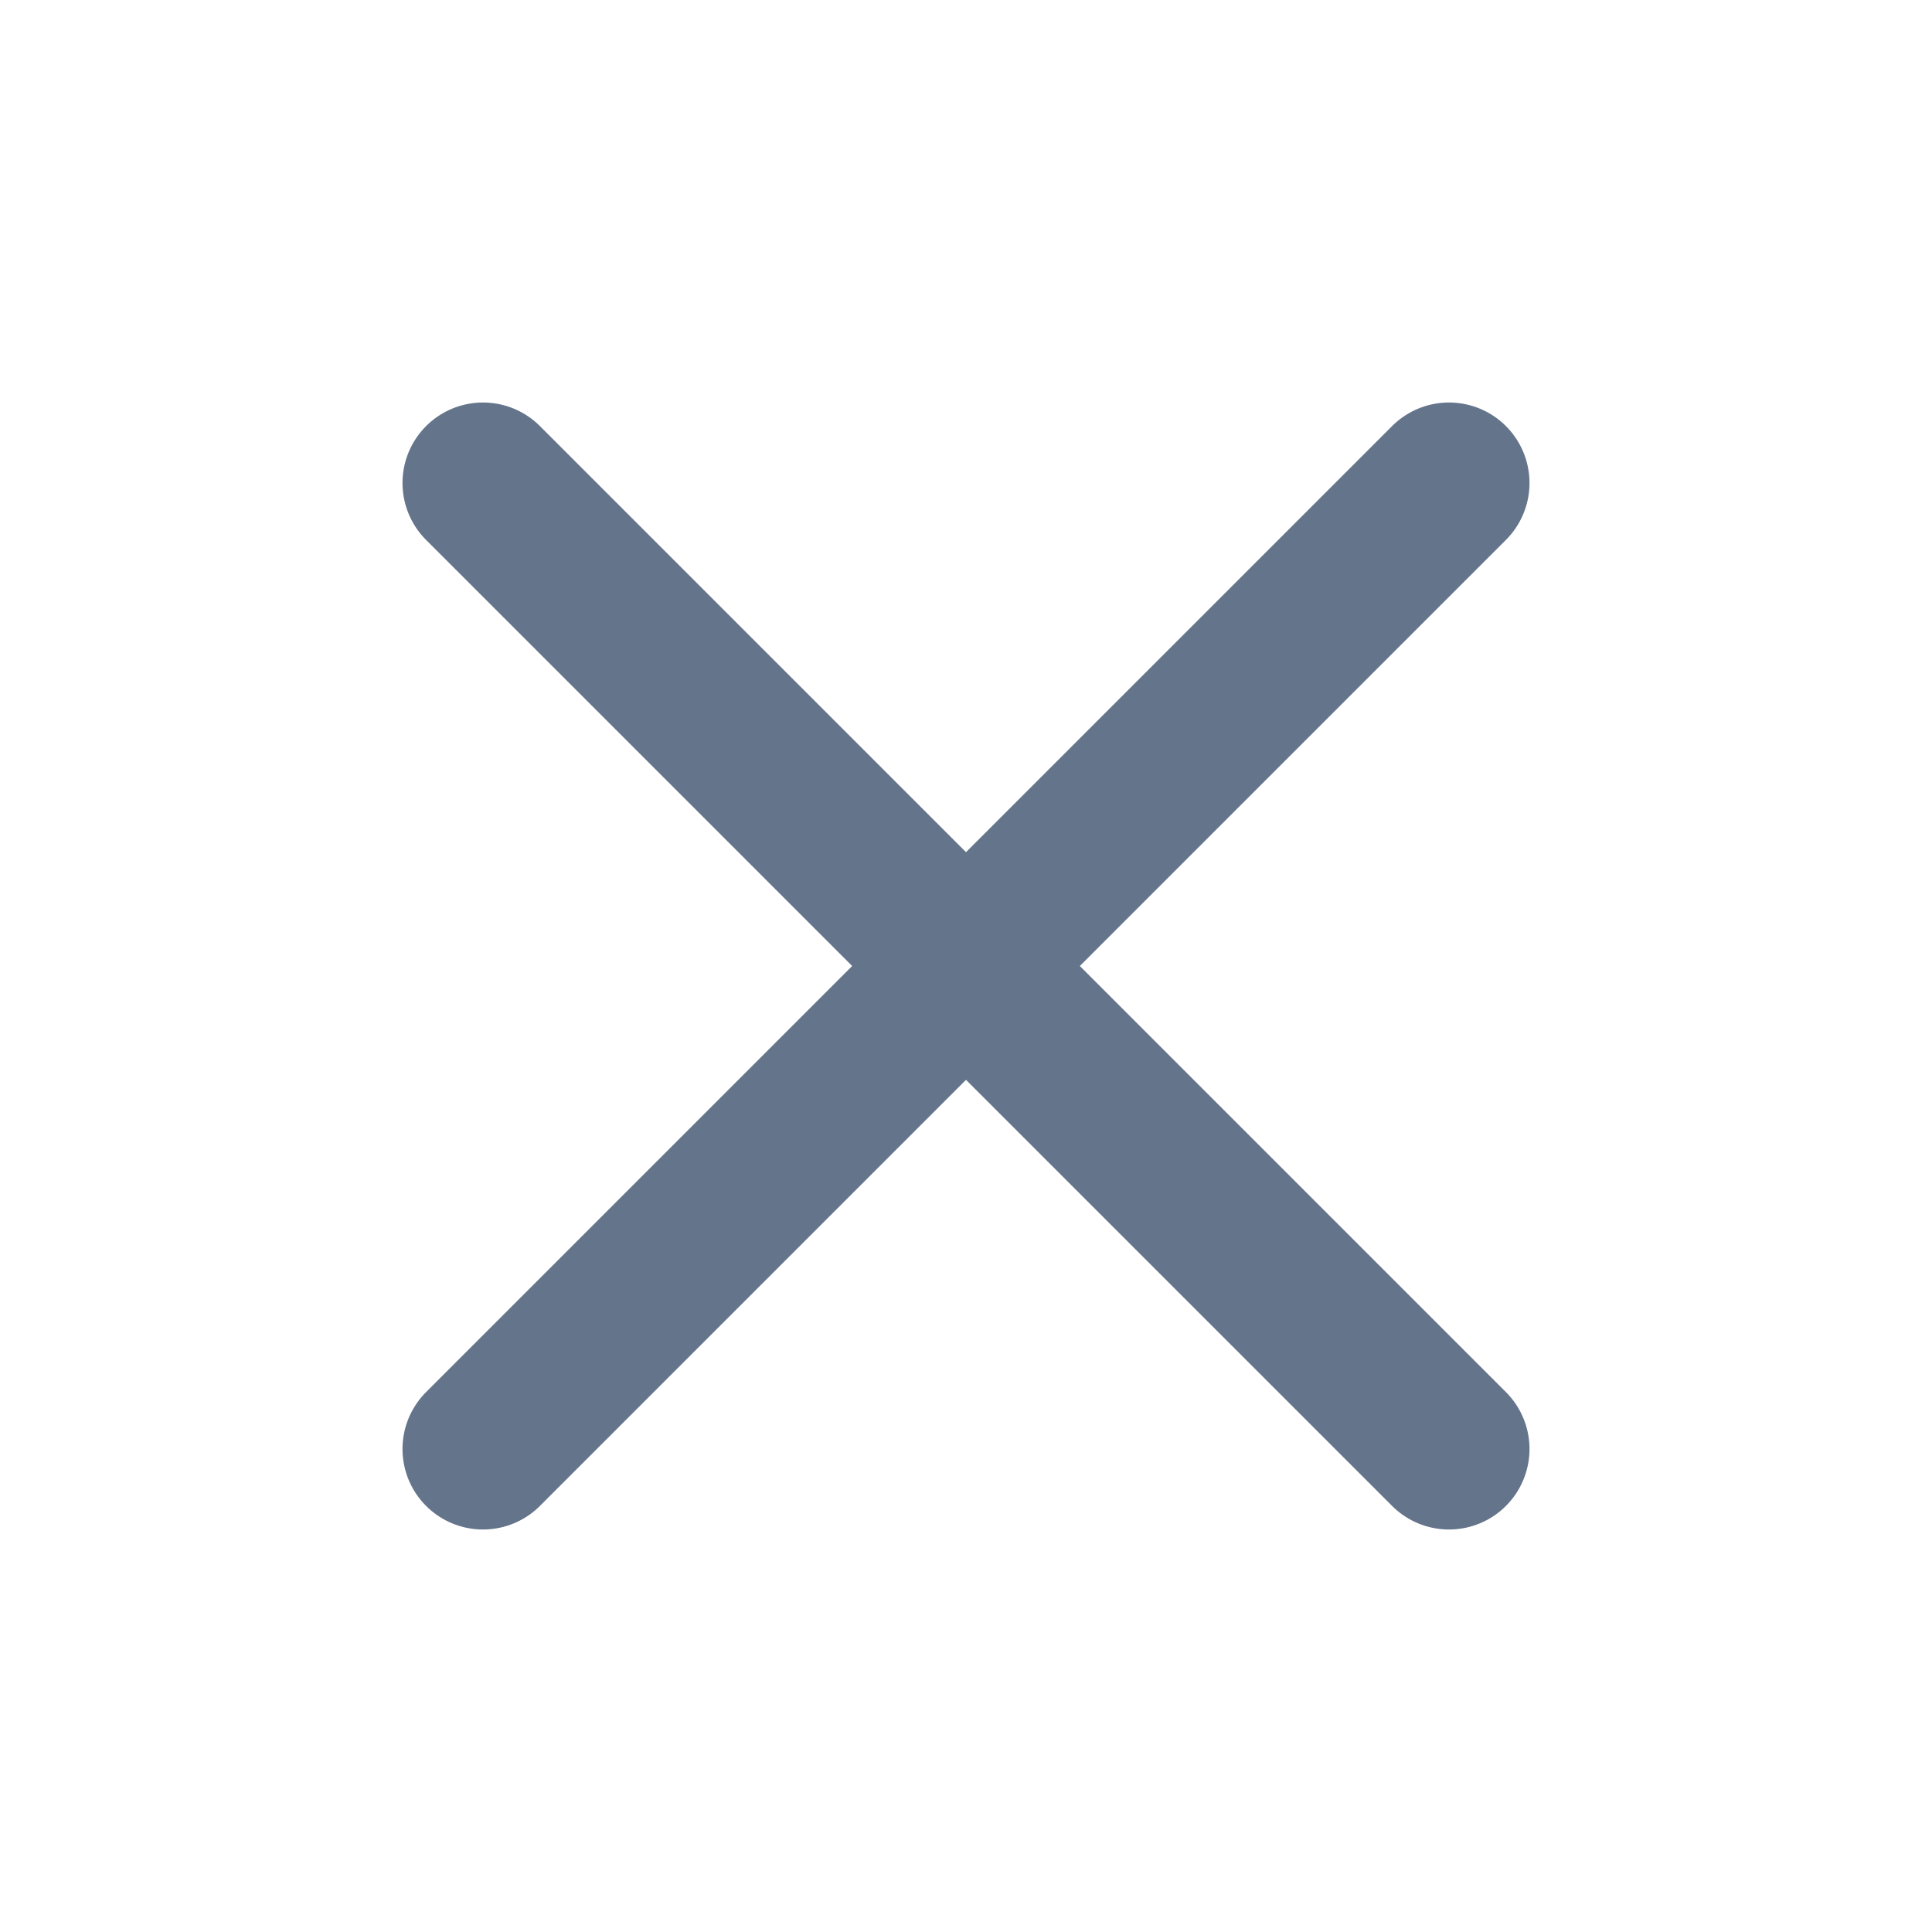
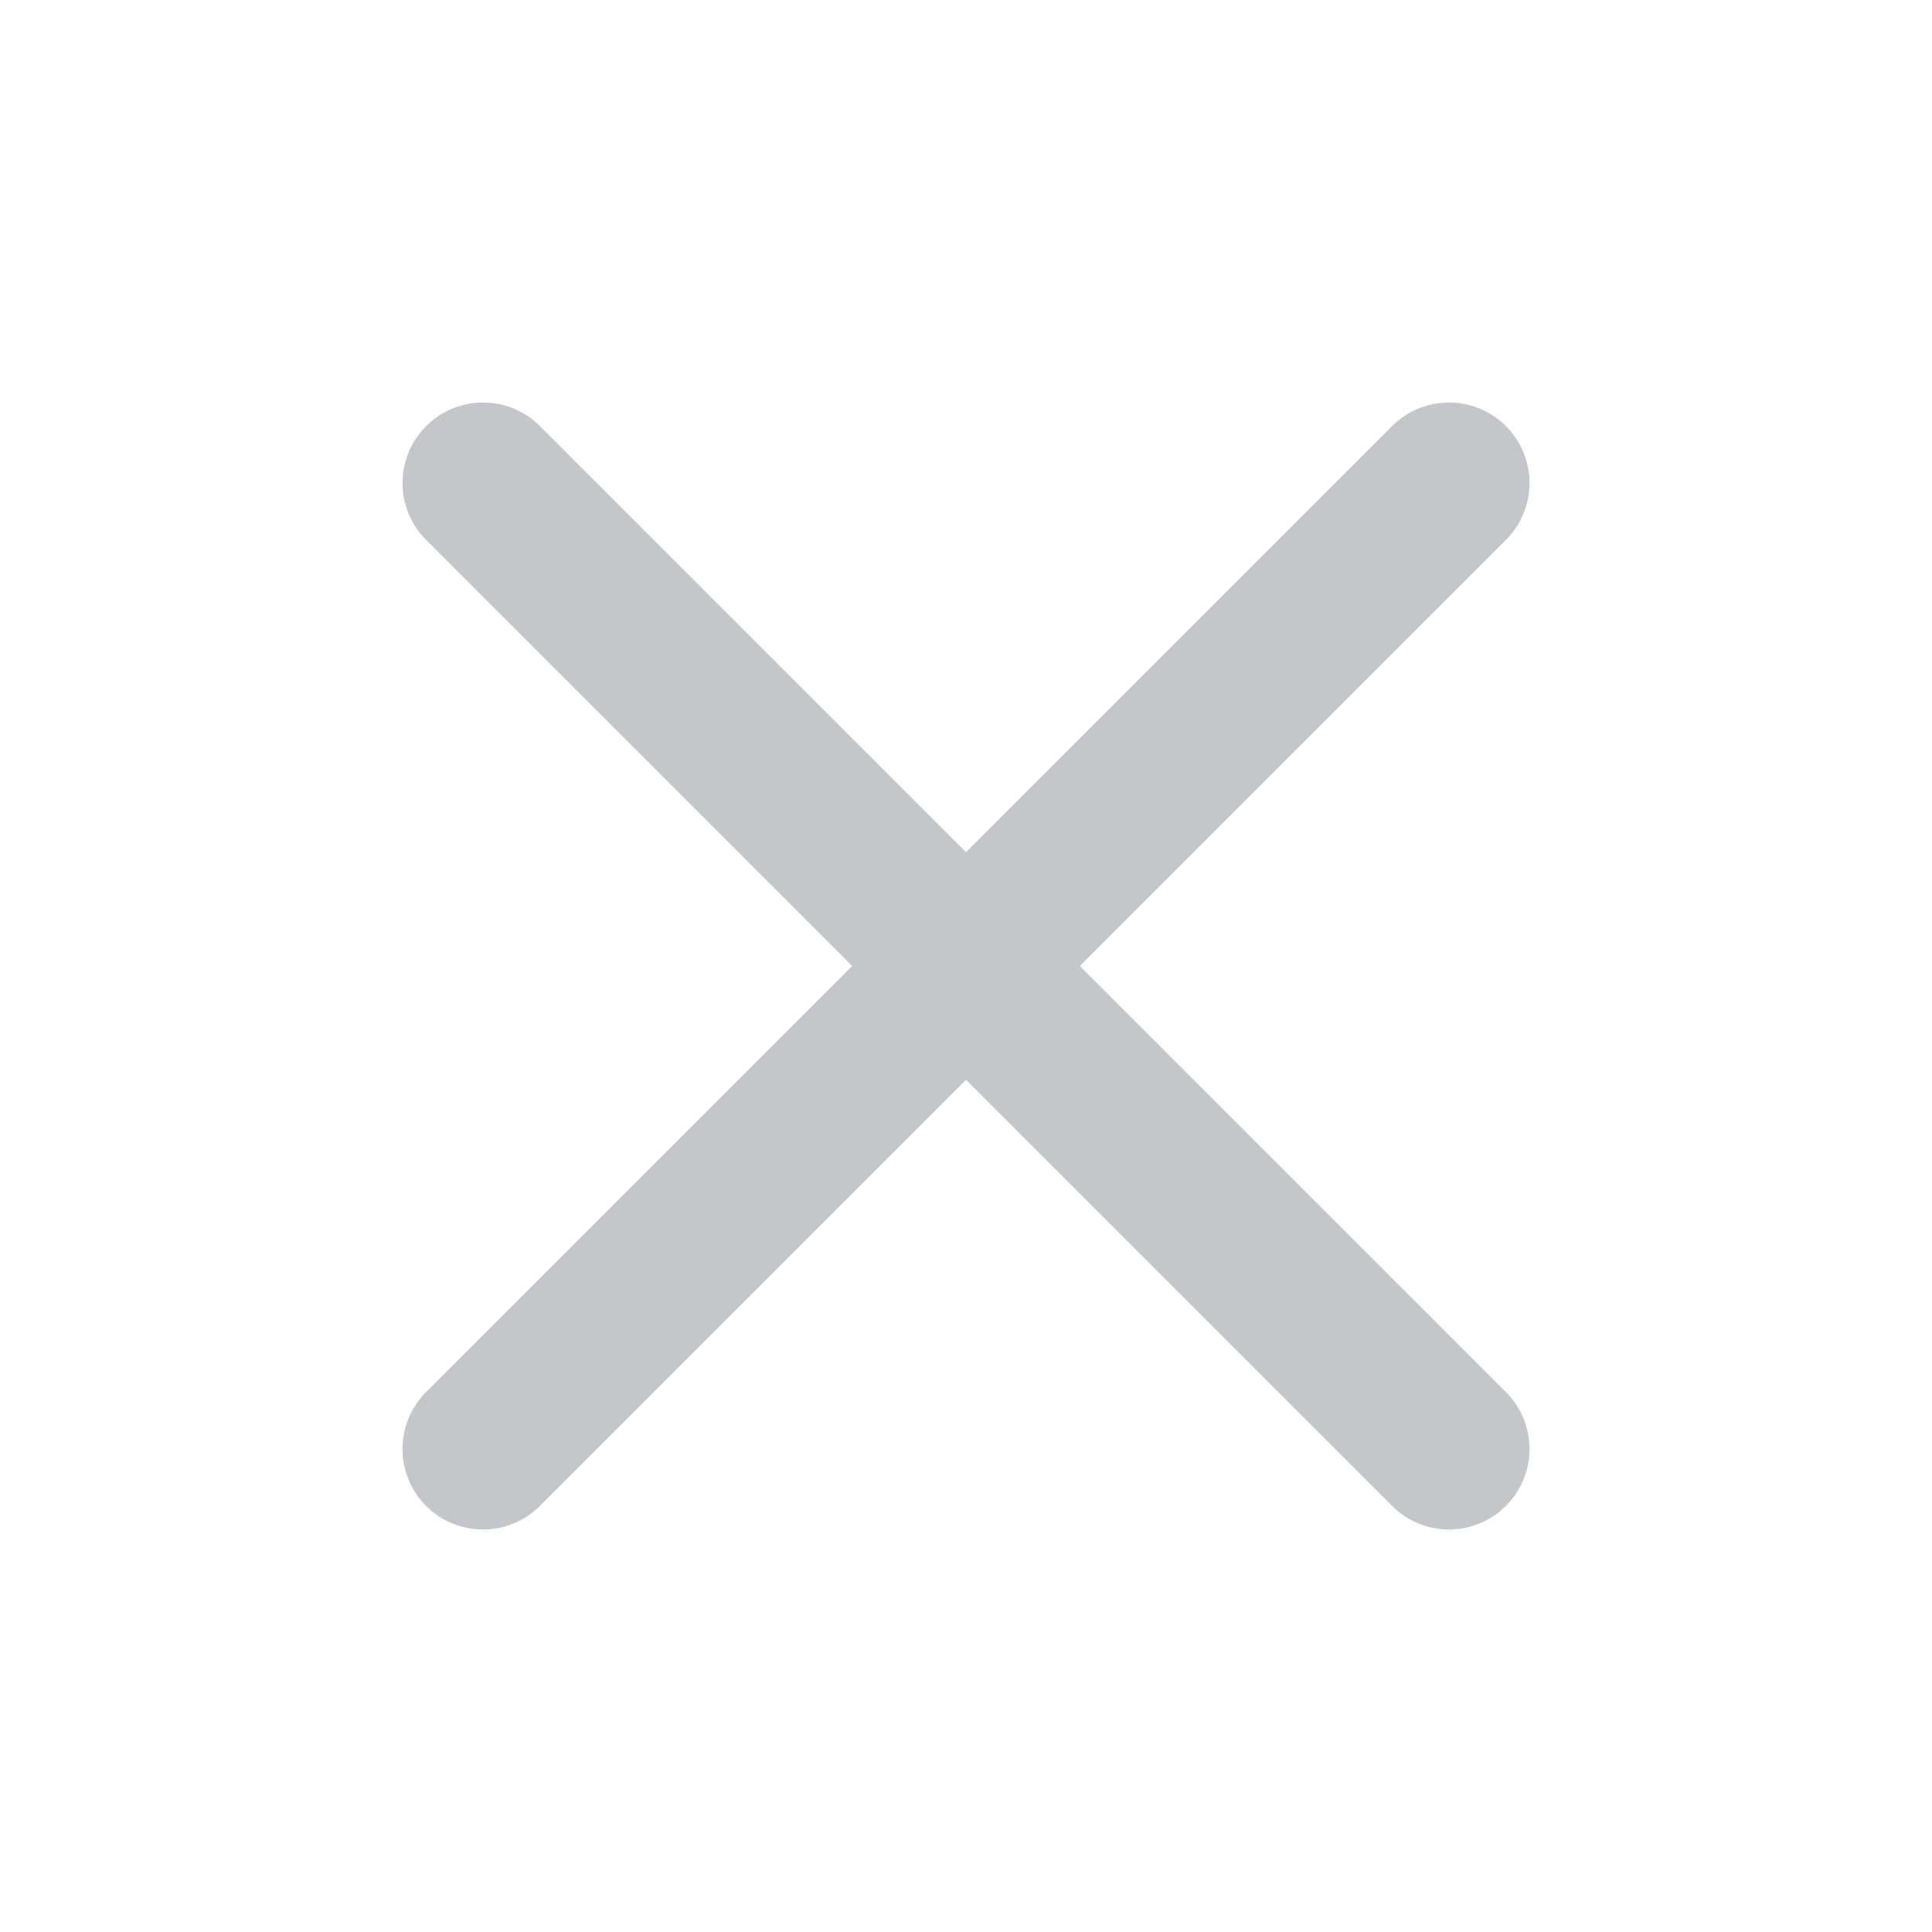
<svg xmlns="http://www.w3.org/2000/svg" width="24" height="24" viewBox="0 0 24 24" fill="none">
-   <path d="M18 6L6 18" stroke="#64748B" stroke-width="2" stroke-linecap="round" stroke-linejoin="round" />
-   <path d="M6 6L18 18" stroke="#64748B" stroke-width="2" stroke-linecap="round" stroke-linejoin="round" />
+   <path d="M18 6L6 18" stroke="#c3c7cc" stroke-width="2" stroke-linecap="round" stroke-linejoin="round" />
+   <path d="M6 6L18 18" stroke="#c3c7cc" stroke-width="2" stroke-linecap="round" stroke-linejoin="round" />
</svg>
